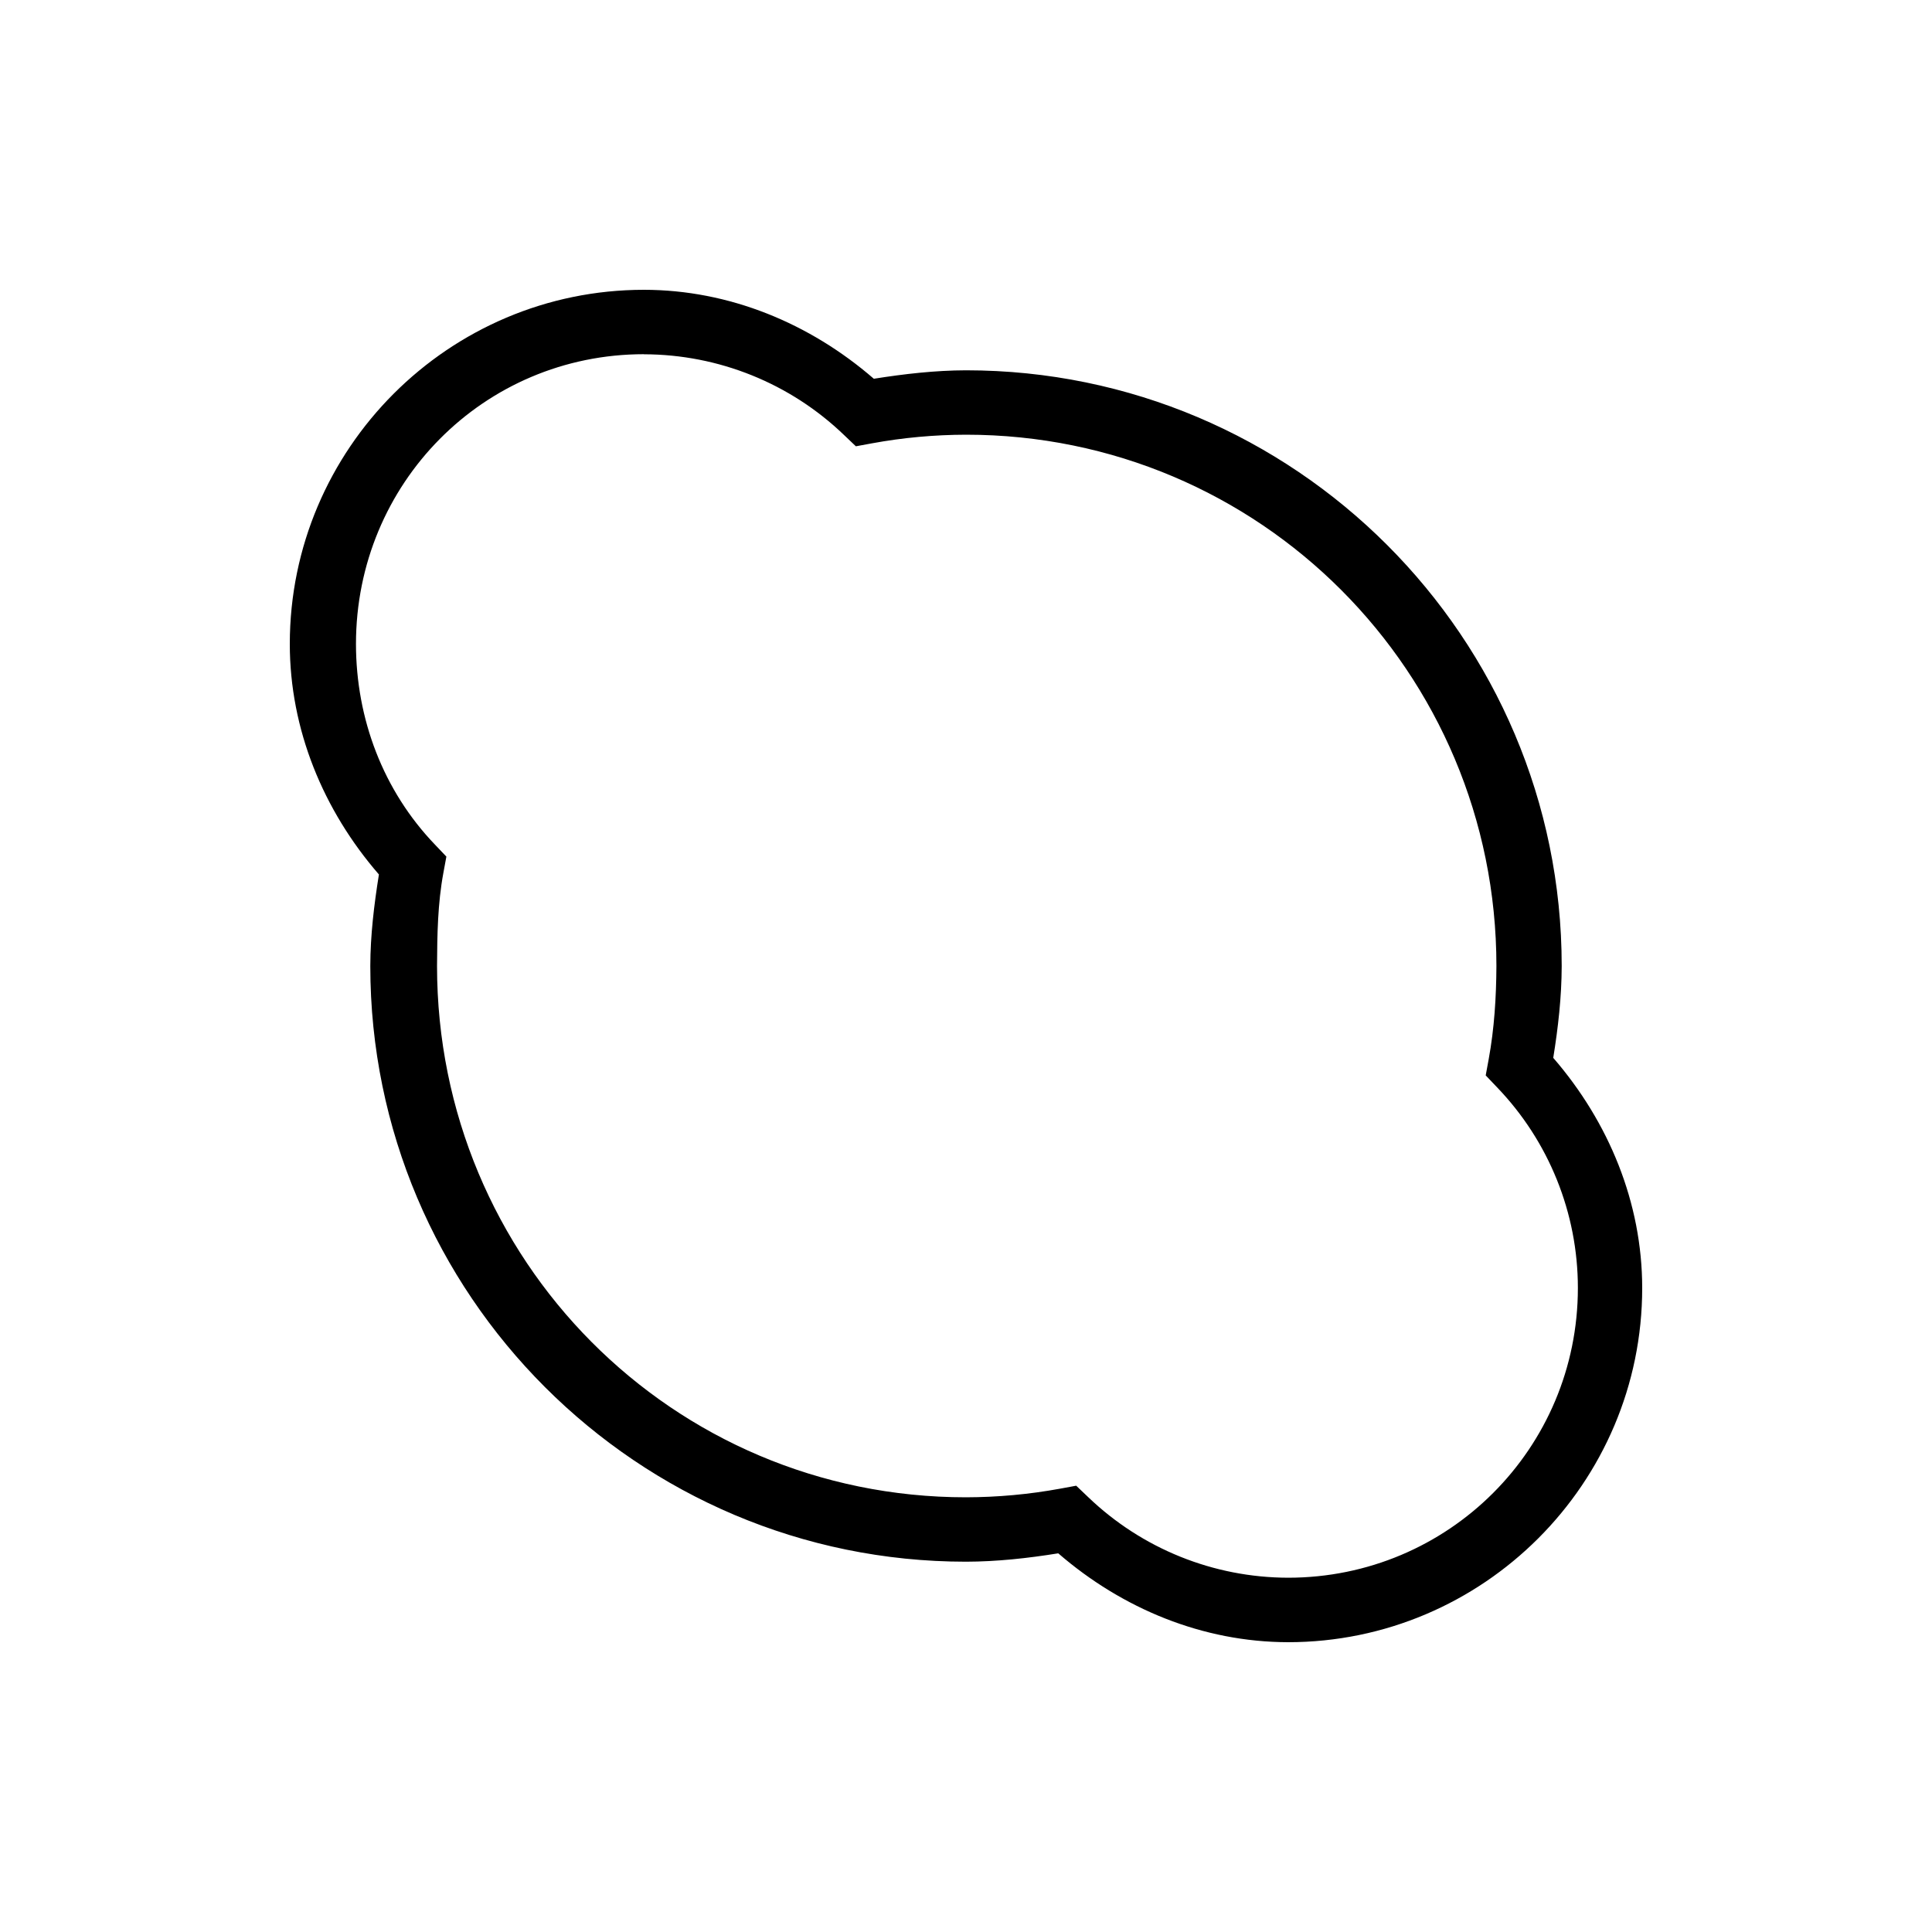
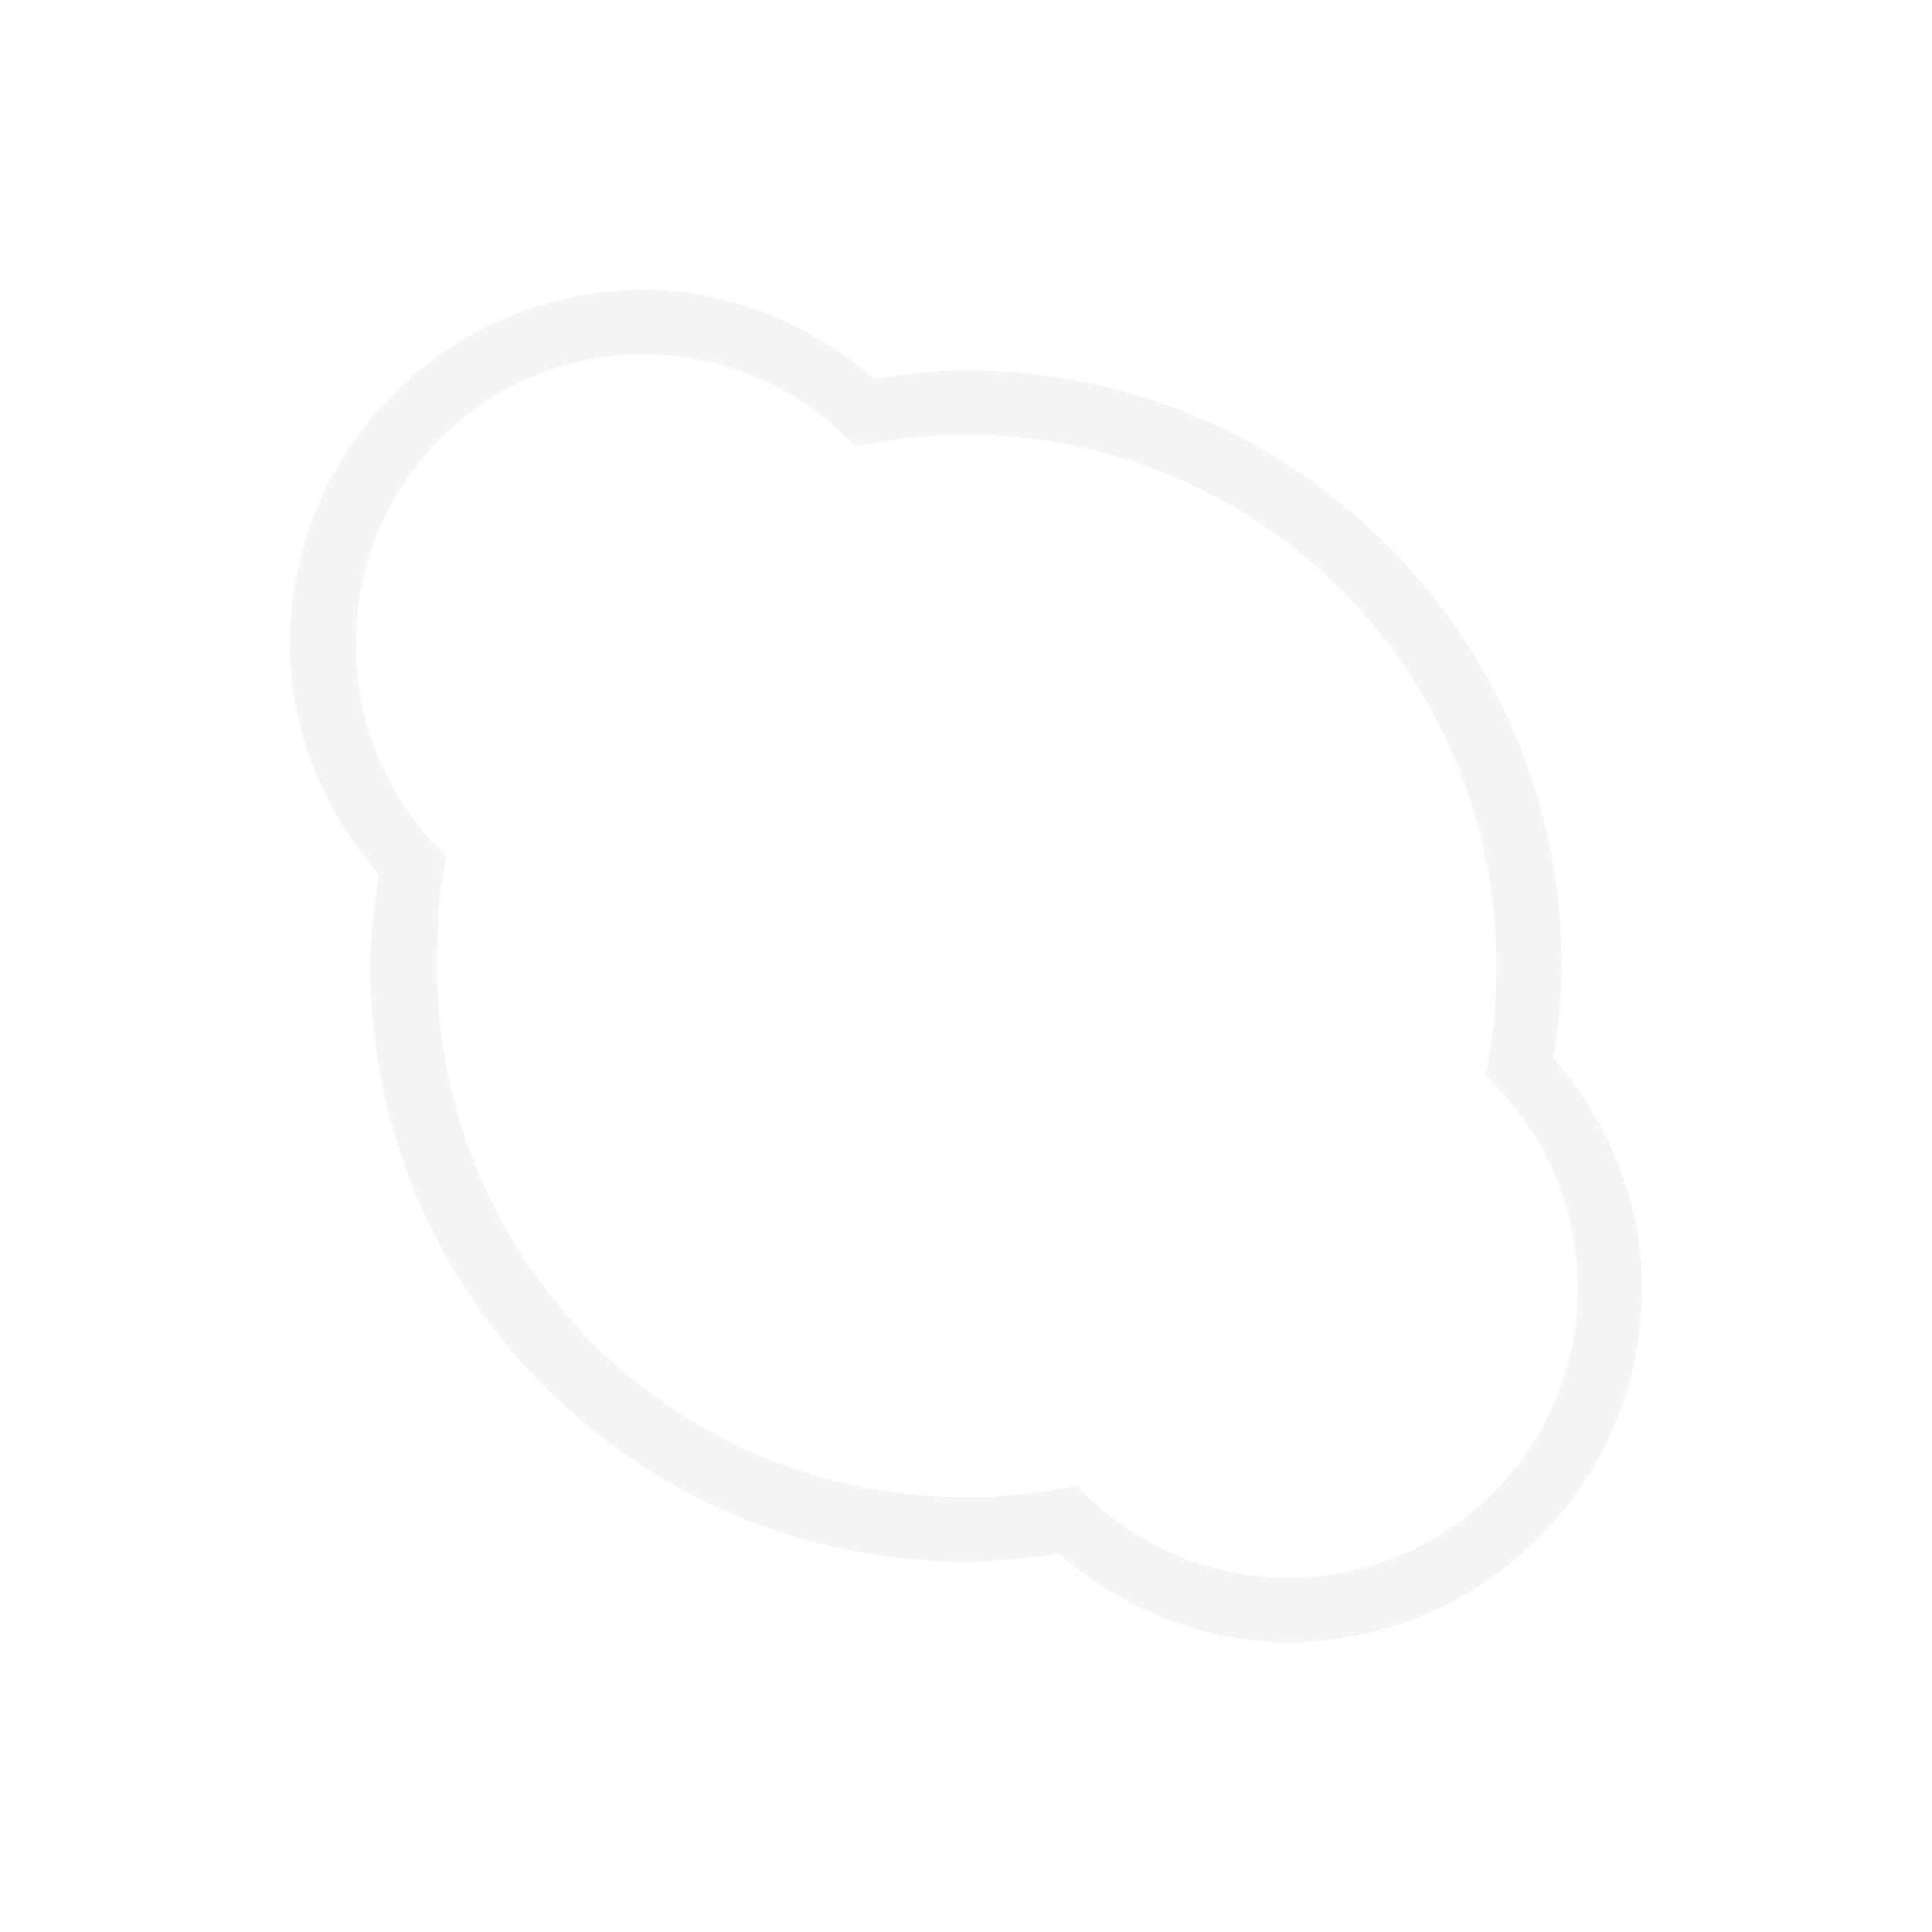
<svg xmlns="http://www.w3.org/2000/svg" width="24" height="24" version="1" id="svg9">
  <defs id="defs3">
    <style id="current-color-scheme" type="text/css">
   .ColorScheme-Text { color:#444444; } .ColorScheme-Highlight { color:#5294e2; }
  </style>
  </defs>
-   <path style="color:#444444;font-style:normal;font-variant:normal;font-weight:normal;font-stretch:normal;font-size:medium;line-height:normal;font-family:sans-serif;font-variant-ligatures:normal;font-variant-position:normal;font-variant-caps:normal;font-variant-numeric:normal;font-variant-alternates:normal;font-feature-settings:normal;text-indent:0;text-align:start;text-decoration:none;text-decoration-line:none;text-decoration-style:solid;text-decoration-color:#000000;letter-spacing:normal;word-spacing:normal;text-transform:none;writing-mode:lr-tb;direction:ltr;text-orientation:mixed;dominant-baseline:auto;baseline-shift:baseline;text-anchor:start;white-space:normal;shape-padding:0;clip-rule:nonzero;display:inline;overflow:visible;visibility:visible;opacity:1;isolation:auto;mix-blend-mode:normal;color-interpolation:sRGB;color-interpolation-filters:linearRGB;solid-color:#000000;solid-opacity:1;vector-effect:none;fill:#000000;fill-opacity:1;fill-rule:nonzero;stroke:none;stroke-width:0.8;stroke-linecap:butt;stroke-linejoin:miter;stroke-miterlimit:4;stroke-dasharray:none;stroke-dashoffset:0;stroke-opacity:1;color-rendering:auto;image-rendering:auto;shape-rendering:auto;text-rendering:auto;enable-background:accumulate" d="M 8,3.6 C 5.575,3.6 3.6,5.575 3.6,8 c 2.408e-4,1.061 0.415,2.065 1.107,2.863 -0.06,0.376 -0.106,0.754 -0.107,1.135 V 12 c 0,4.082 3.318,7.4 7.4,7.4 0.384,-8.1e-4 0.767,-0.043 1.146,-0.104 0.796,0.689 1.796,1.102 2.854,1.104 2.425,0 4.4,-1.975 4.4,-4.4 -1.86e-4,-1.06 -0.415,-2.062 -1.105,-2.859 0.061,-0.377 0.104,-0.757 0.105,-1.139 V 12 C 19.4,7.918 16.082,4.6 12,4.6 11.617,4.601 11.234,4.645 10.855,4.705 10.059,4.015 9.058,3.601 8,3.6 Z m 0,0.801 c 0.927,0.002 1.816,0.36 2.484,1.002 l 0.148,0.141 0.201,-0.037 C 11.219,5.436 11.609,5.401 12,5.4 c 3.65,0 6.589,2.95 6.589,6.6 -0.002,0.388 -0.026,0.776 -0.096,1.158 l -0.037,0.201 0.141,0.148 c 0.644,0.67 1.004,1.563 1.004,2.492 0,1.993 -1.607,3.6 -3.6,3.6 -0.927,-0.002 -1.815,-0.36 -2.484,-1.002 l -0.148,-0.141 -0.201,0.037 C 12.781,18.564 12.391,18.599 12,18.6 8.351,18.6 5.43,15.649 5.429,12 v 0 c 0.002,-0.388 0.008,-0.776 0.079,-1.158 l 0.037,-0.201 -0.141,-0.148 C 4.76,9.822 4.423,8.93 4.422,8 4.422,6.007 6.007,4.4 8,4.4 Z" id="path5" />
+   <path style="color:#444444;font-style:normal;font-variant:normal;font-weight:normal;font-stretch:normal;font-size:medium;line-height:normal;font-family:sans-serif;font-variant-ligatures:normal;font-variant-position:normal;font-variant-caps:normal;font-variant-numeric:normal;font-variant-alternates:normal;font-feature-settings:normal;text-indent:0;text-align:start;text-decoration:none;text-decoration-line:none;text-decoration-style:solid;text-decoration-color:#f5f5f5;letter-spacing:normal;word-spacing:normal;text-transform:none;writing-mode:lr-tb;direction:ltr;text-orientation:mixed;dominant-baseline:auto;baseline-shift:baseline;text-anchor:start;white-space:normal;shape-padding:0;clip-rule:nonzero;display:inline;overflow:visible;visibility:visible;opacity:1;isolation:auto;mix-blend-mode:normal;color-interpolation:sRGB;color-interpolation-filters:linearRGB;solid-color:#f5f5f5;solid-opacity:1;vector-effect:none;fill:#f5f5f5;fill-opacity:1;fill-rule:nonzero;stroke:none;stroke-width:0.8f5f5f51;stroke-linecap:butt;stroke-linejoin:miter;stroke-miterlimit:4;stroke-dasharray:none;stroke-dashoffset:0;stroke-opacity:1;color-rendering:auto;image-rendering:auto;shape-rendering:auto;text-rendering:auto;enable-background:accumulate" d="M 8,3.6 C 5.575,3.6 3.6,5.575 3.6,8 c 2.408e-4,1.061 0.415,2.065 1.107,2.863 -0.06,0.376 -0.106,0.754 -0.107,1.135 V 12 c 0,4.082 3.318,7.4 7.4,7.4 0.384,-8.1e-4 0.767,-0.043 1.146,-0.104 0.796,0.689 1.796,1.102 2.854,1.104 2.425,0 4.4,-1.975 4.4,-4.4 -1.86e-4,-1.06 -0.415,-2.062 -1.105,-2.859 0.061,-0.377 0.104,-0.757 0.105,-1.139 V 12 C 19.4,7.918 16.082,4.6 12,4.6 11.617,4.601 11.234,4.645 10.855,4.705 10.059,4.015 9.058,3.601 8,3.6 Z m 0,0.801 c 0.927,0.002 1.816,0.36 2.484,1.002 l 0.148,0.141 0.201,-0.037 C 11.219,5.436 11.609,5.401 12,5.4 c 3.65,0 6.589,2.95 6.589,6.6 -0.002,0.388 -0.026,0.776 -0.096,1.158 l -0.037,0.201 0.141,0.148 c 0.644,0.67 1.004,1.563 1.004,2.492 0,1.993 -1.607,3.6 -3.6,3.6 -0.927,-0.002 -1.815,-0.36 -2.484,-1.002 l -0.148,-0.141 -0.201,0.037 C 12.781,18.564 12.391,18.599 12,18.6 8.351,18.6 5.43,15.649 5.429,12 v 0 c 0.002,-0.388 0.008,-0.776 0.079,-1.158 l 0.037,-0.201 -0.141,-0.148 C 4.76,9.822 4.423,8.93 4.422,8 4.422,6.007 6.007,4.4 8,4.4 Z" id="path5" />
  <path style="fill:currentColor" class="ColorScheme-Text" d="m-22.069-4.081" id="path7" />
</svg>
